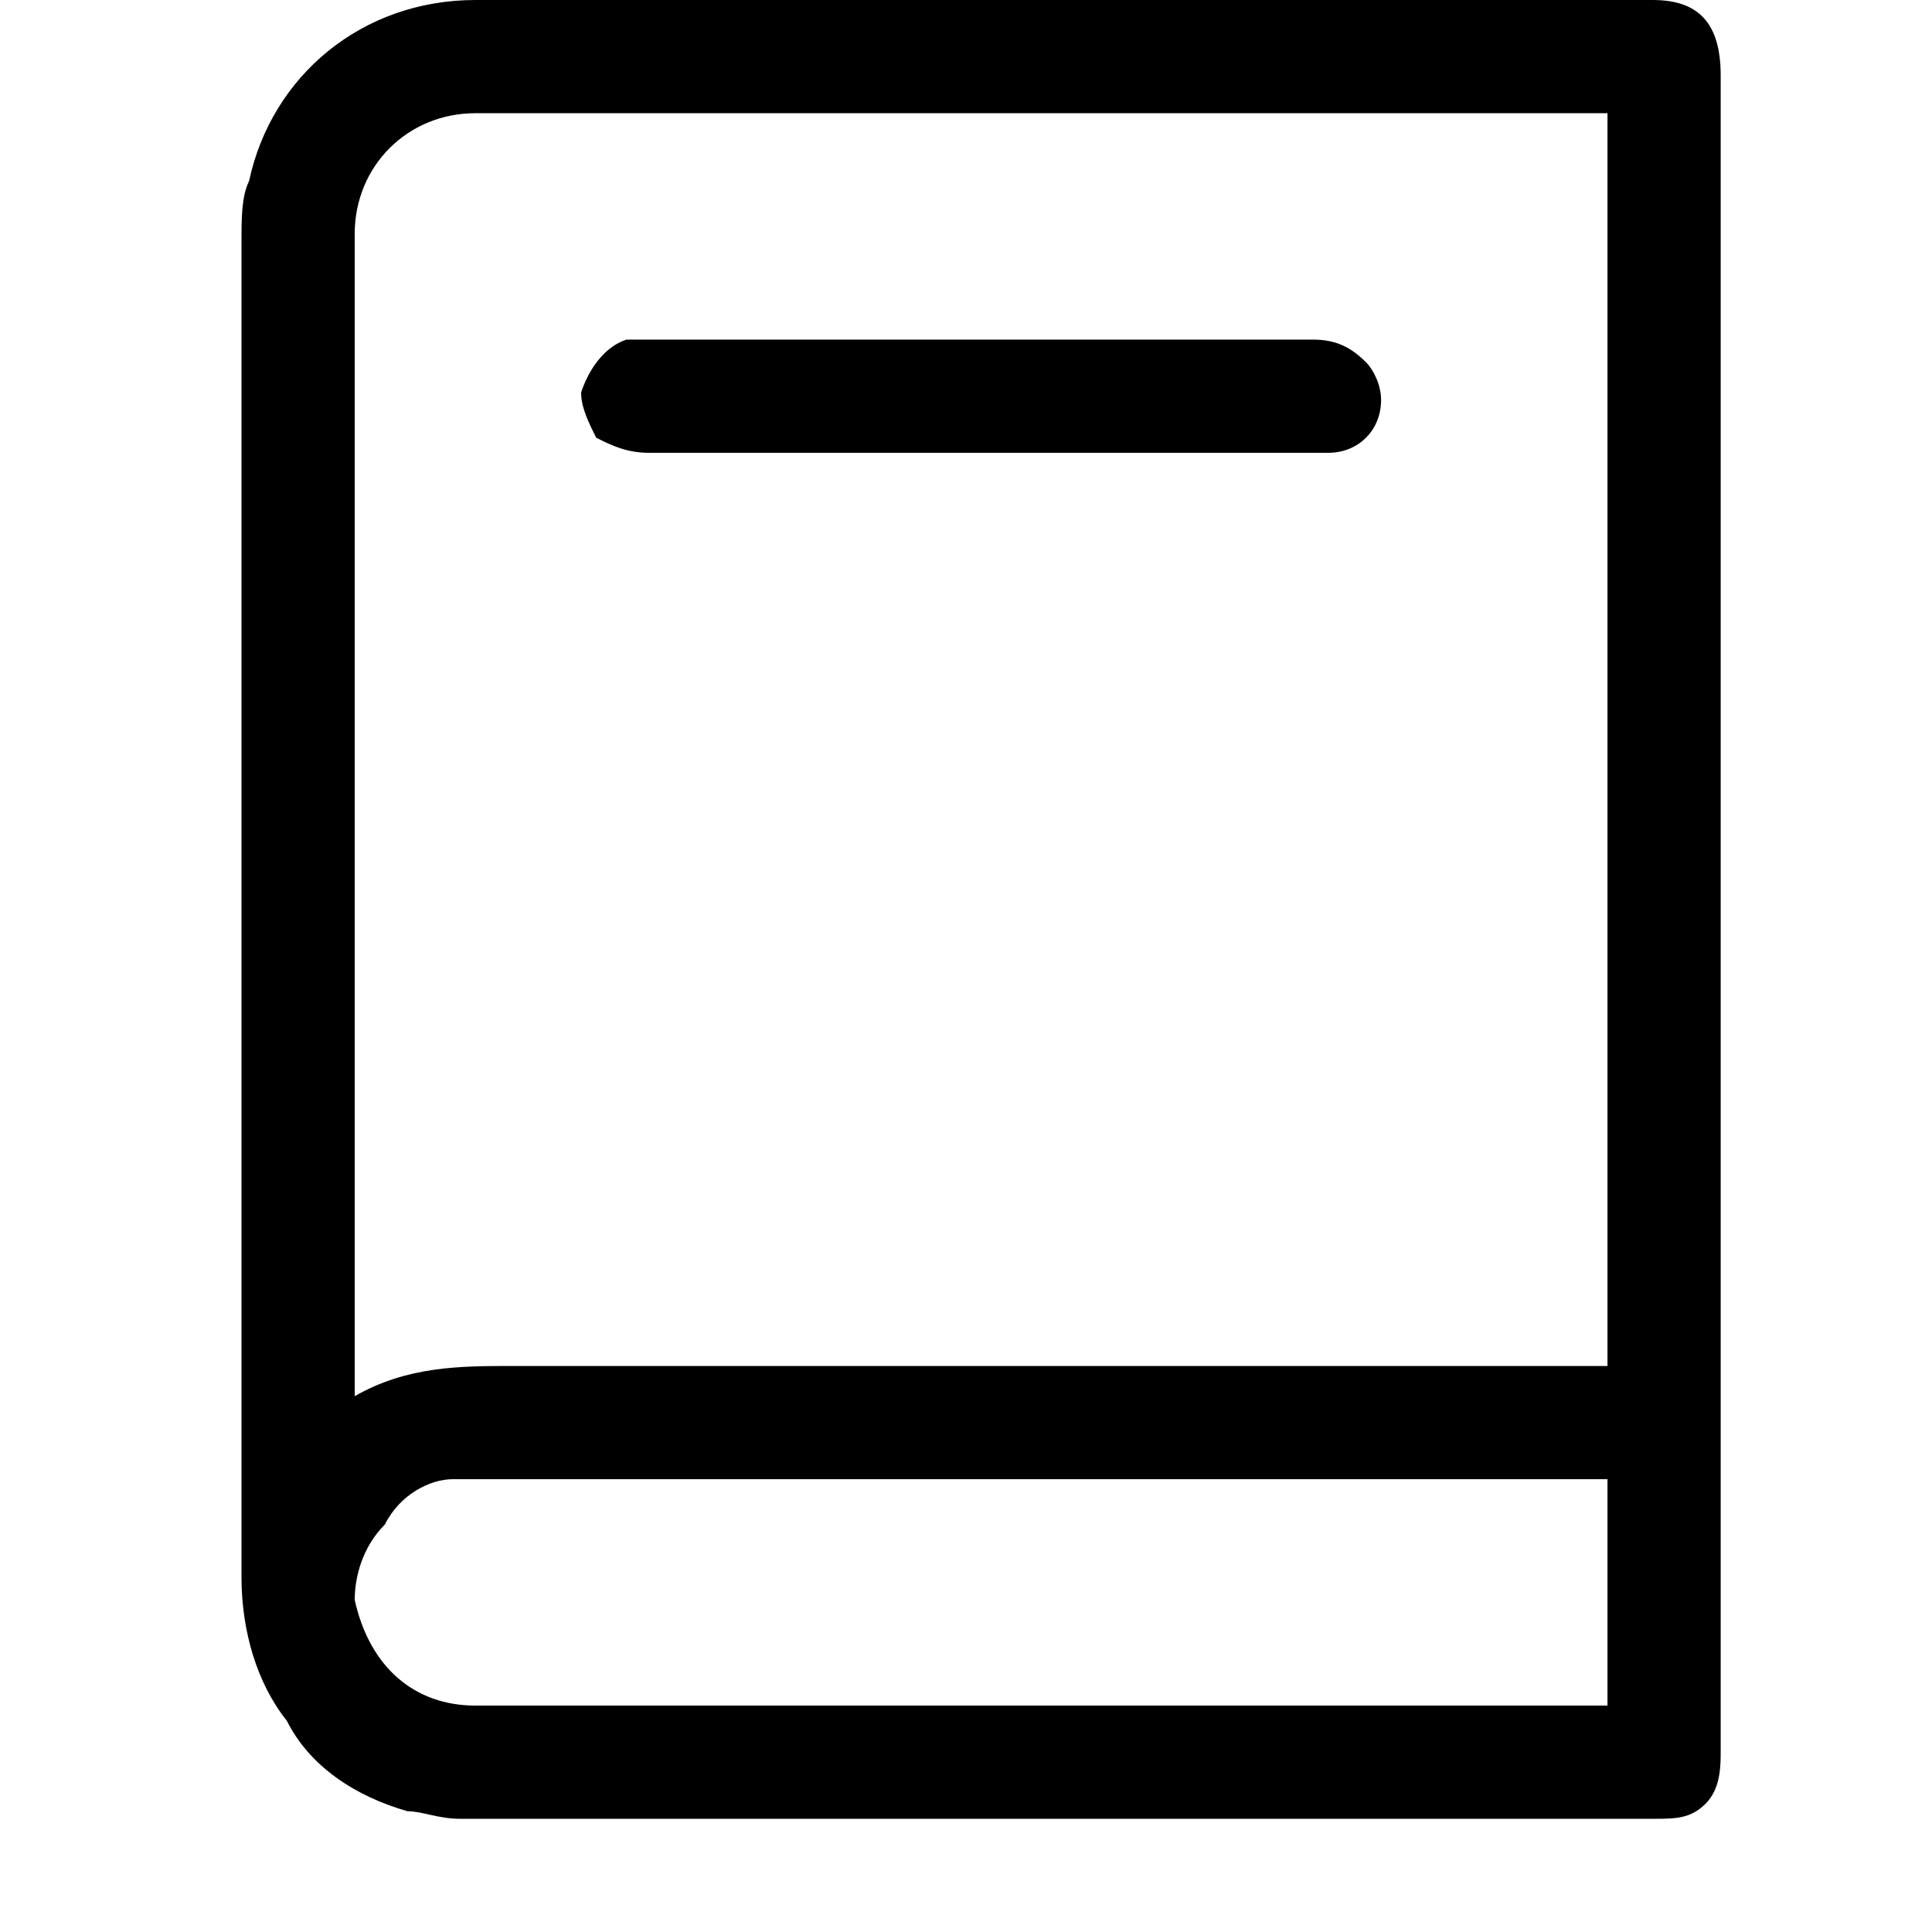
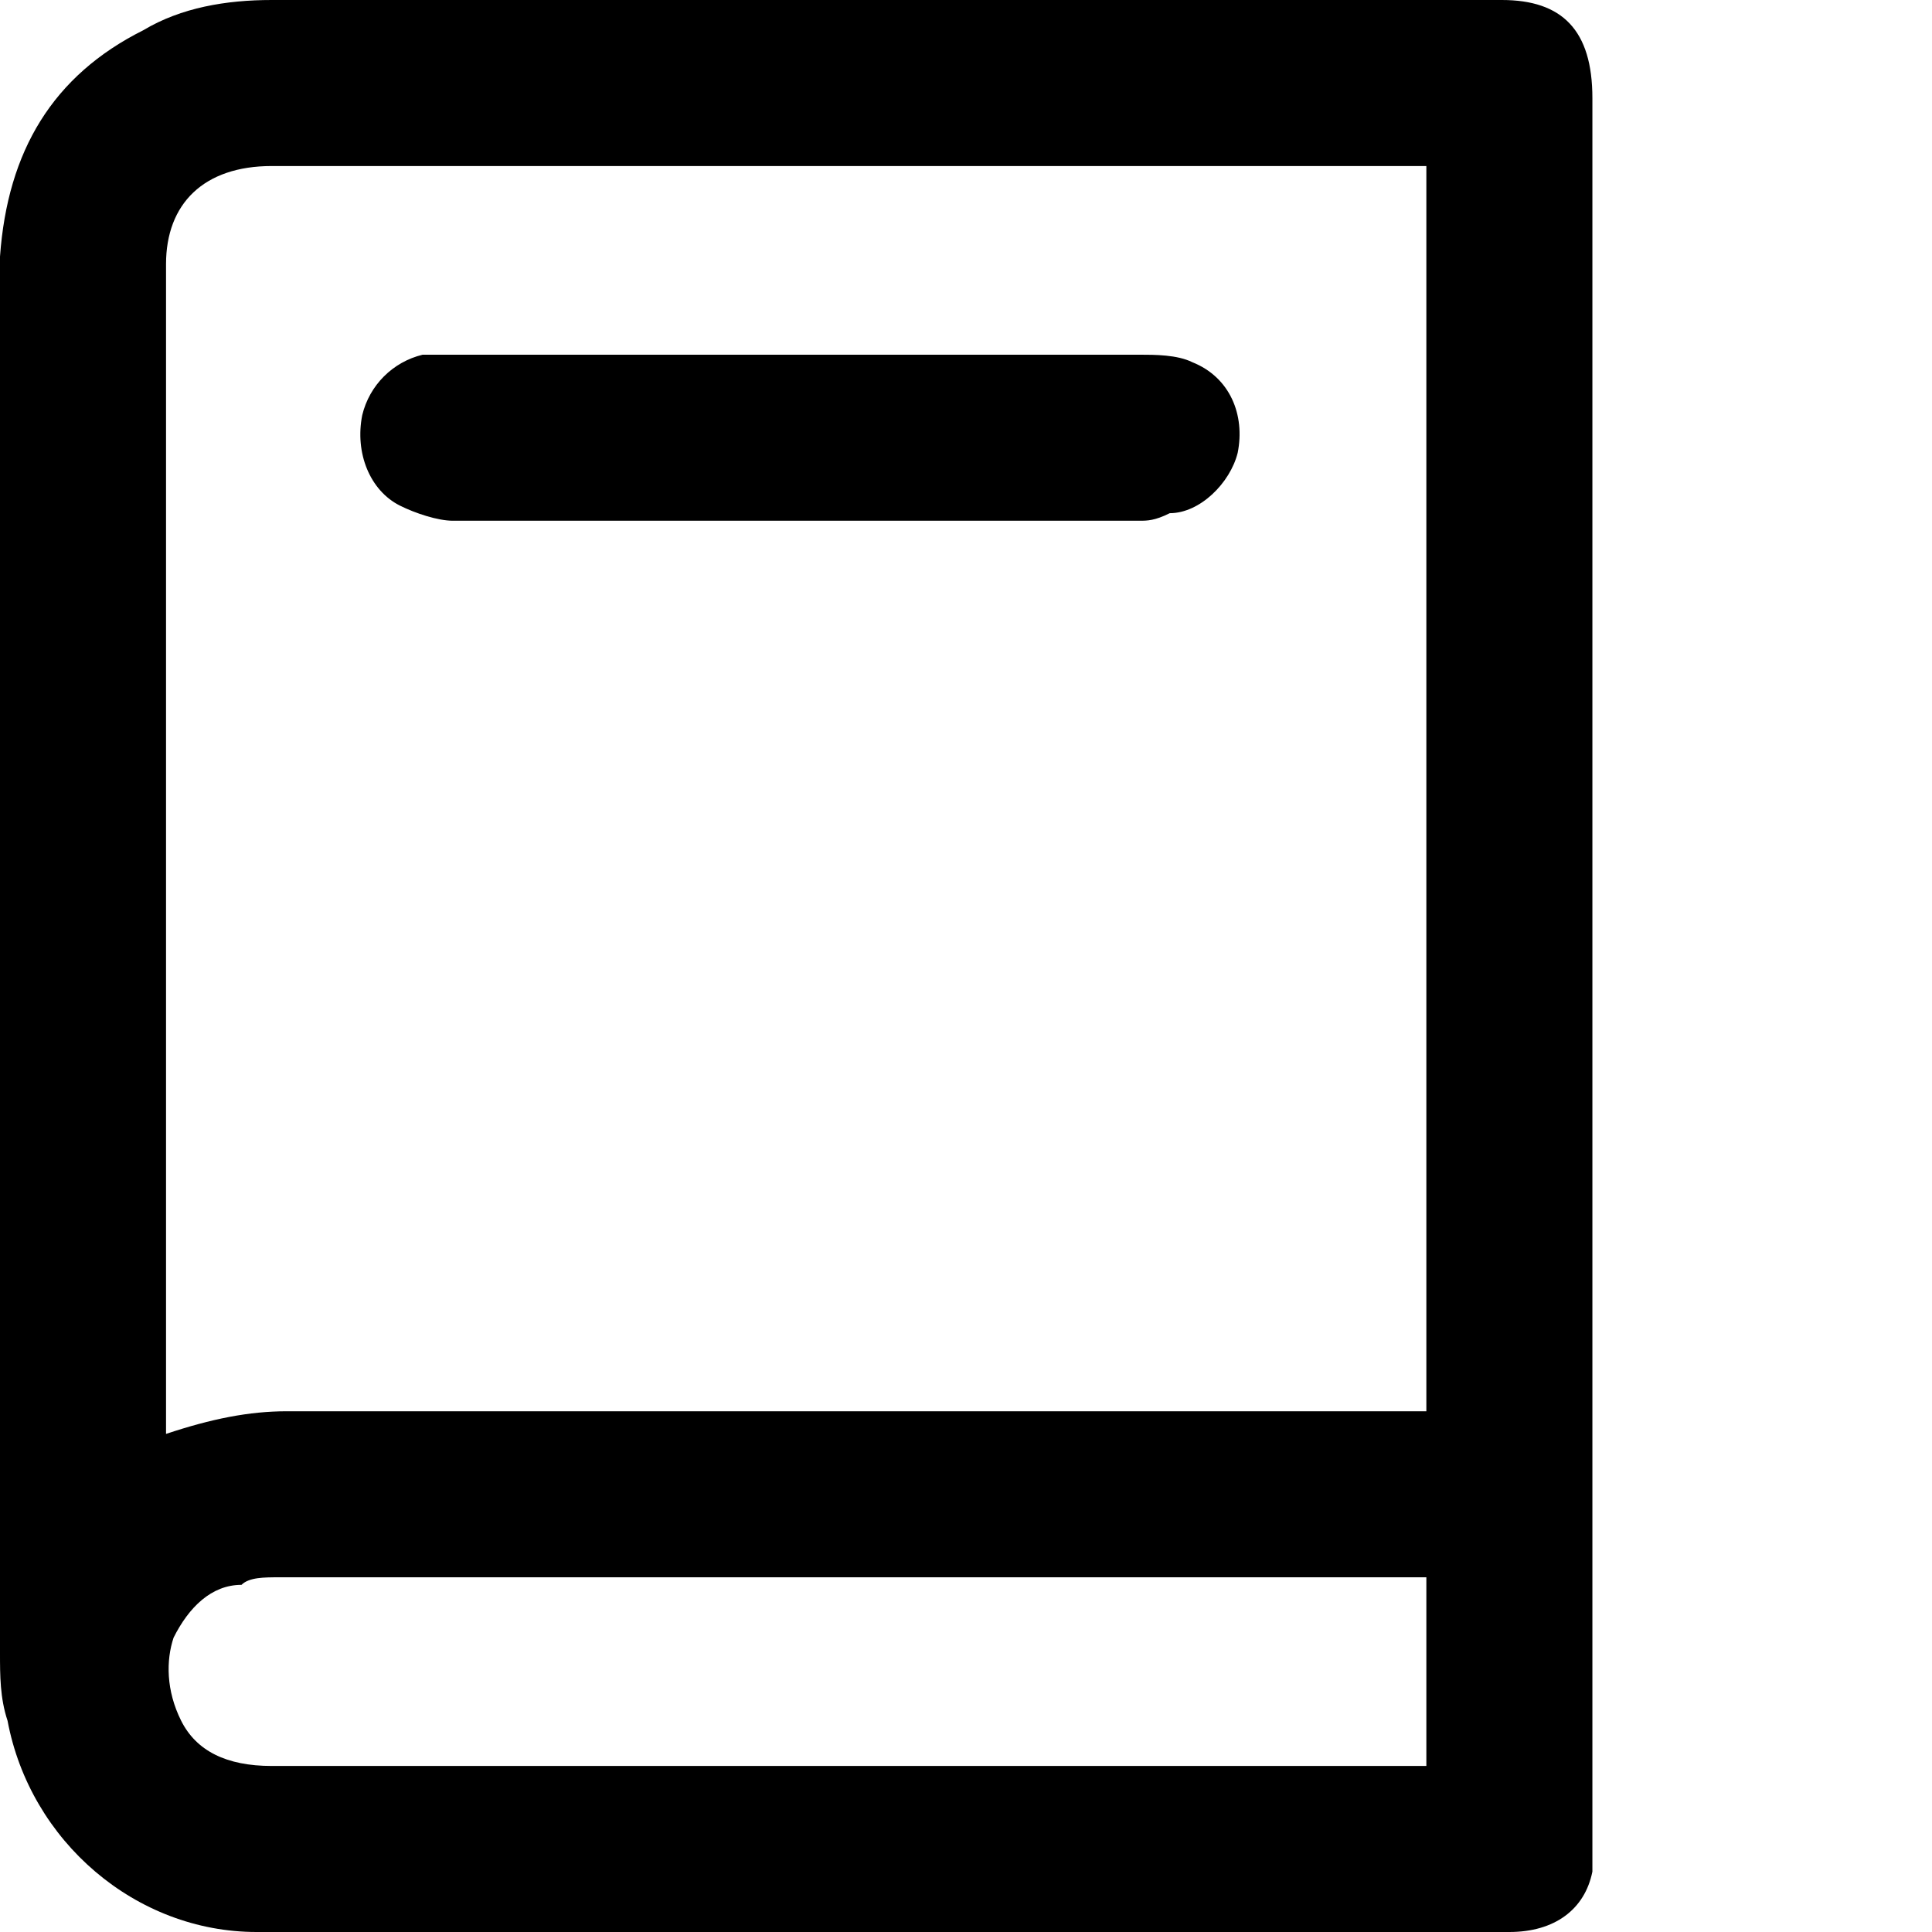
<svg xmlns="http://www.w3.org/2000/svg" viewBox="0 0 256 256">
-   <path d="M228 52V10c0-7-3-10-9-10h-40H63C48 0 36 10 33 24c-1 2-1 5-1 8v159 18c0 7 2 14 6 19 3 6 9 10 16 12 2 0 4 1 7 1h3 8 11 14 16 17 17 16 16 15 12 9 4c3 0 5 0 7-2s2-5 2-7V52zM47 162V31c0-9 7-16 16-16h71 79v166h-38H71h-3c-7 0-14 0-21 4v-1-22zm166 64h-40H63c-8 0-14-5-16-14 0-3 1-7 4-10 2-4 6-6 9-6h4 104 45v30zM183 53c0 4-3 7-7 7h-4-1-34-20-12-19c-3 0-5-1-7-2-1-2-2-4-2-6 1-3 3-6 6-7h3 88c3 0 5 1 7 3 1 1 2 3 2 5z" />
+   <path d="M211 13c0-9-4-13-12-13h-21-98-44 0c-6 0-12 1-17 4C7 10 1 20 0 34v20 8 15 142c0 3 0 6 1 9 3 16 17 28 33 28h7 14 132 6 7c6 0 10-3 11-8v-4-9V13zm-22 174H38c-5 0-10 1-16 3v-16V35c0-8 5-13 14-13h26 18 109v165zM23 217c2-4 5-7 9-7 1-1 3-1 5-1h95 51 6v25h-22H36c-6 0-10-2-12-6s-2-8-1-11zM56 47a10.85 10.85 0 0 0-8 8c-1 5 1 10 5 12 2 1 5 2 7 2h0 36 19 36c1 0 2 0 4-1 4 0 8-4 9-8 1-5-1-10-6-12-2-1-5-1-7-1h0-24-67-4z" />
</svg>
